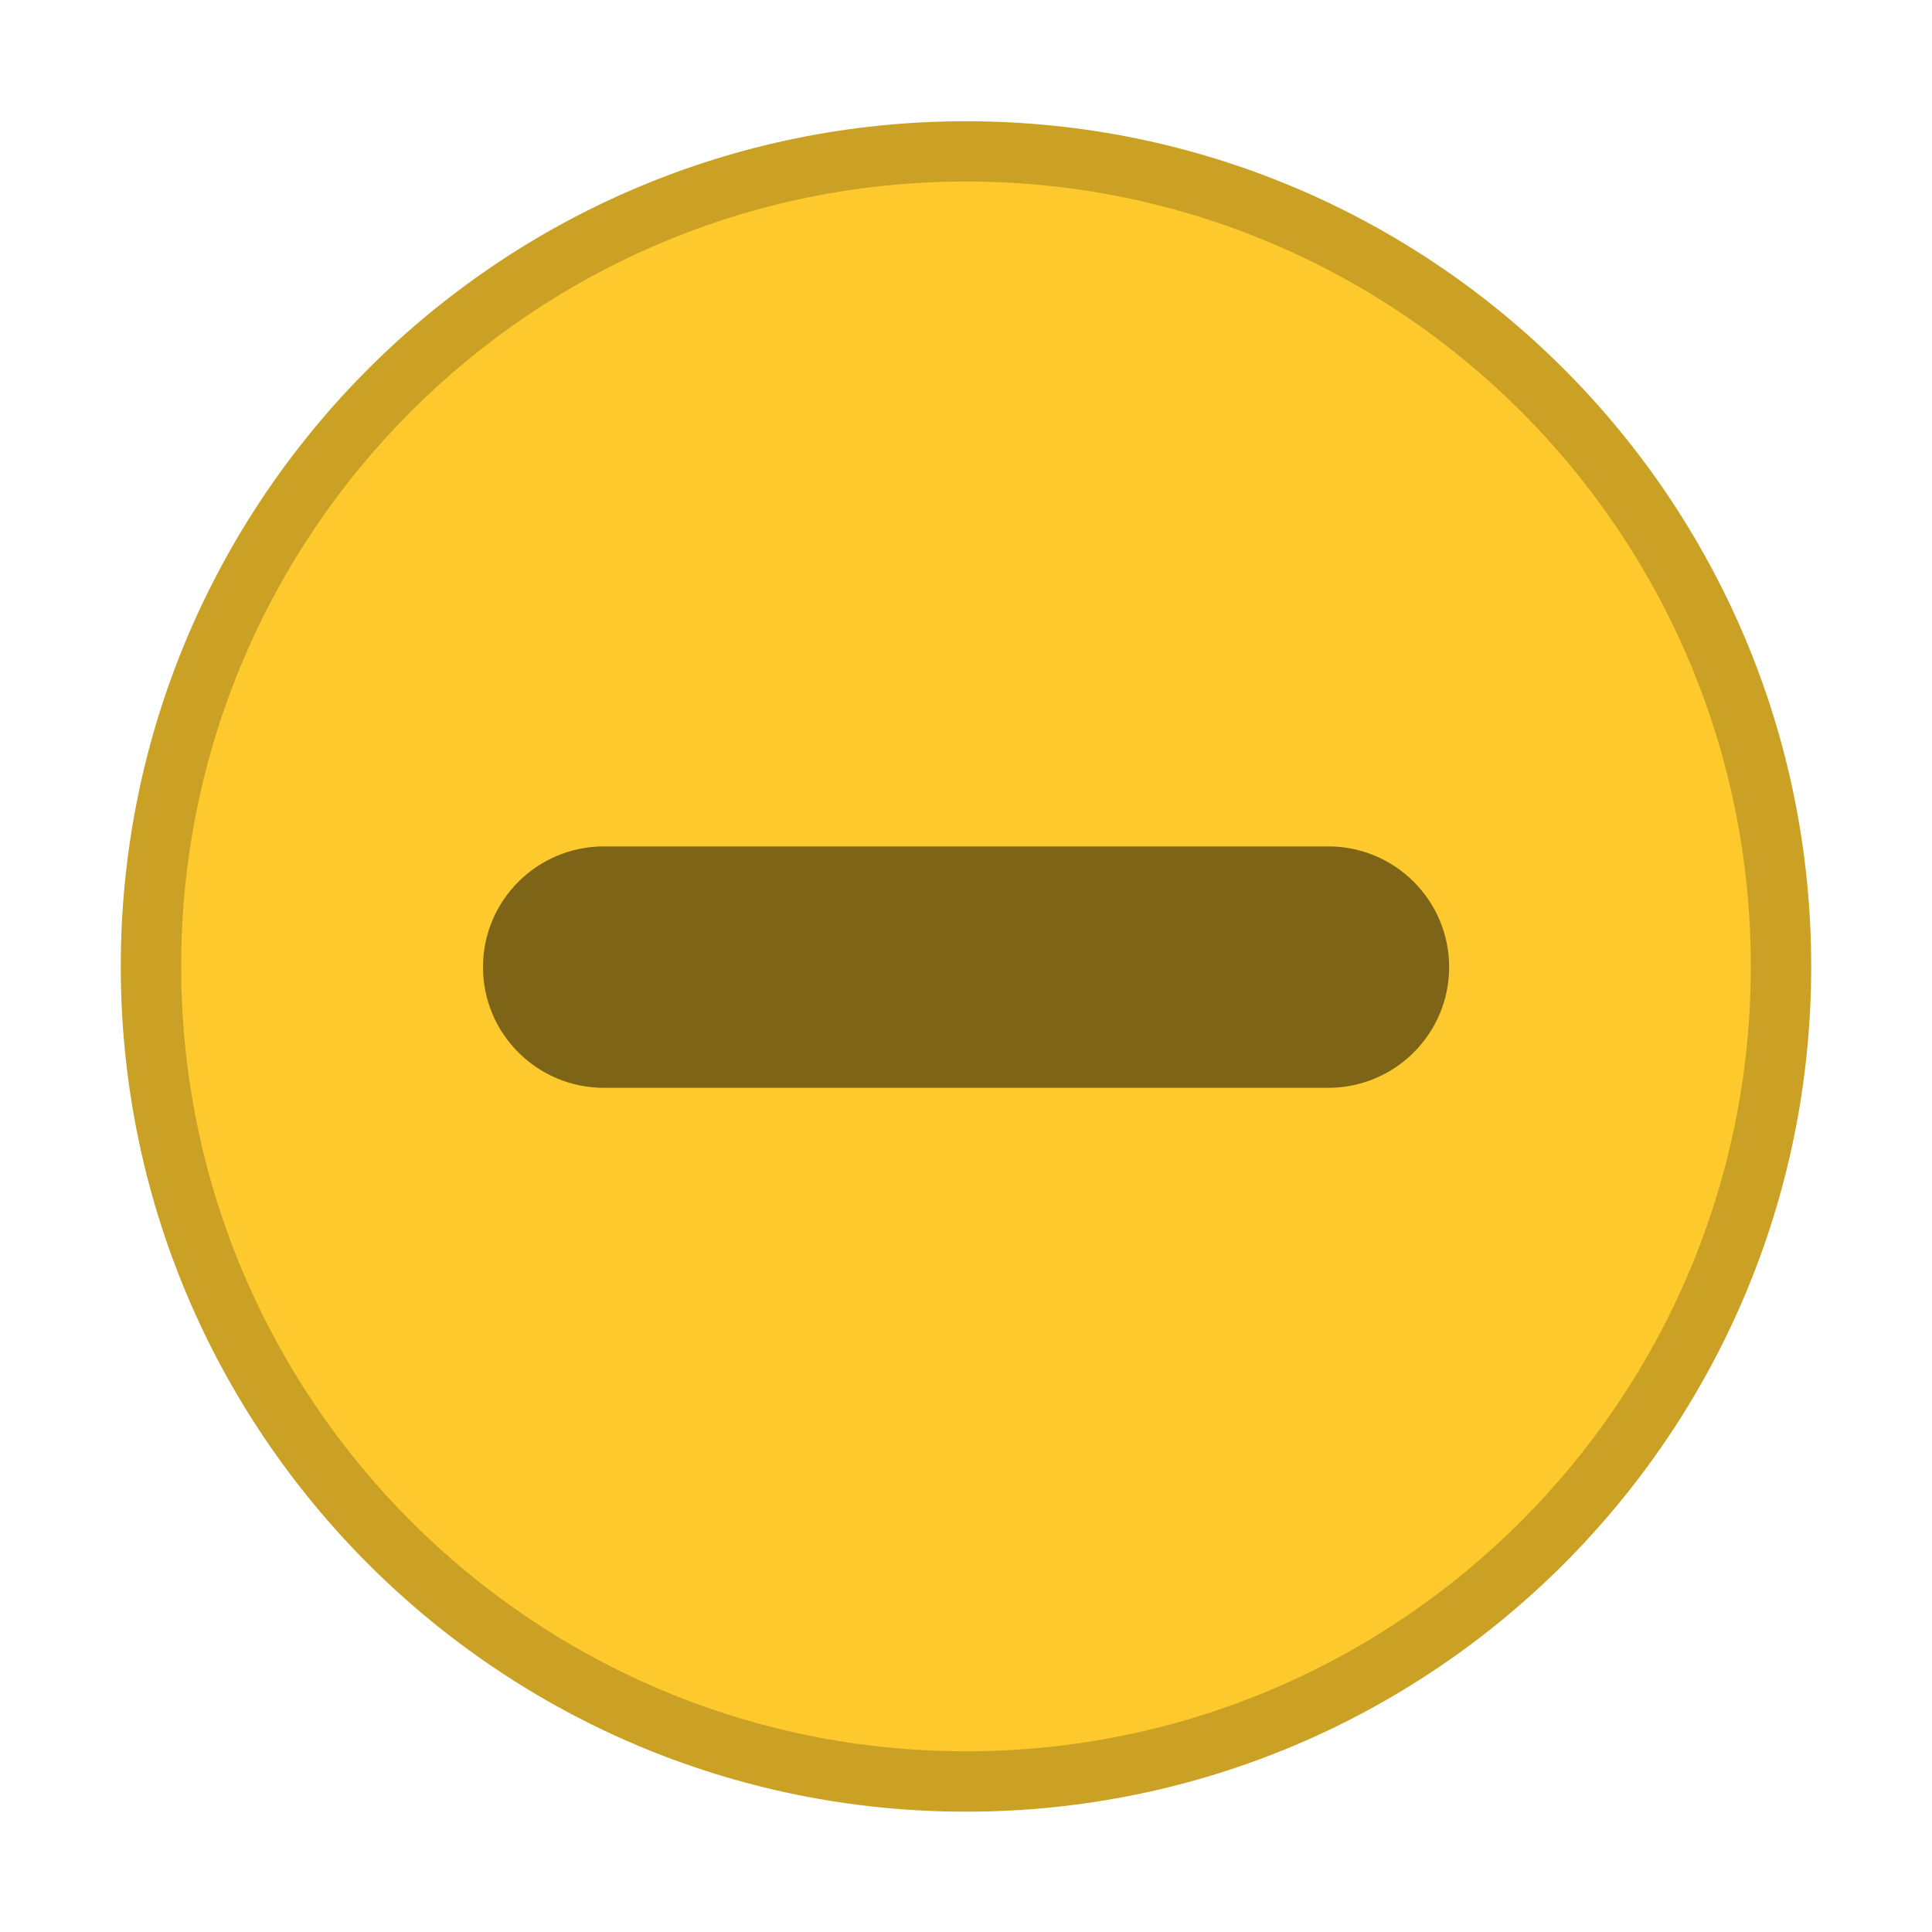
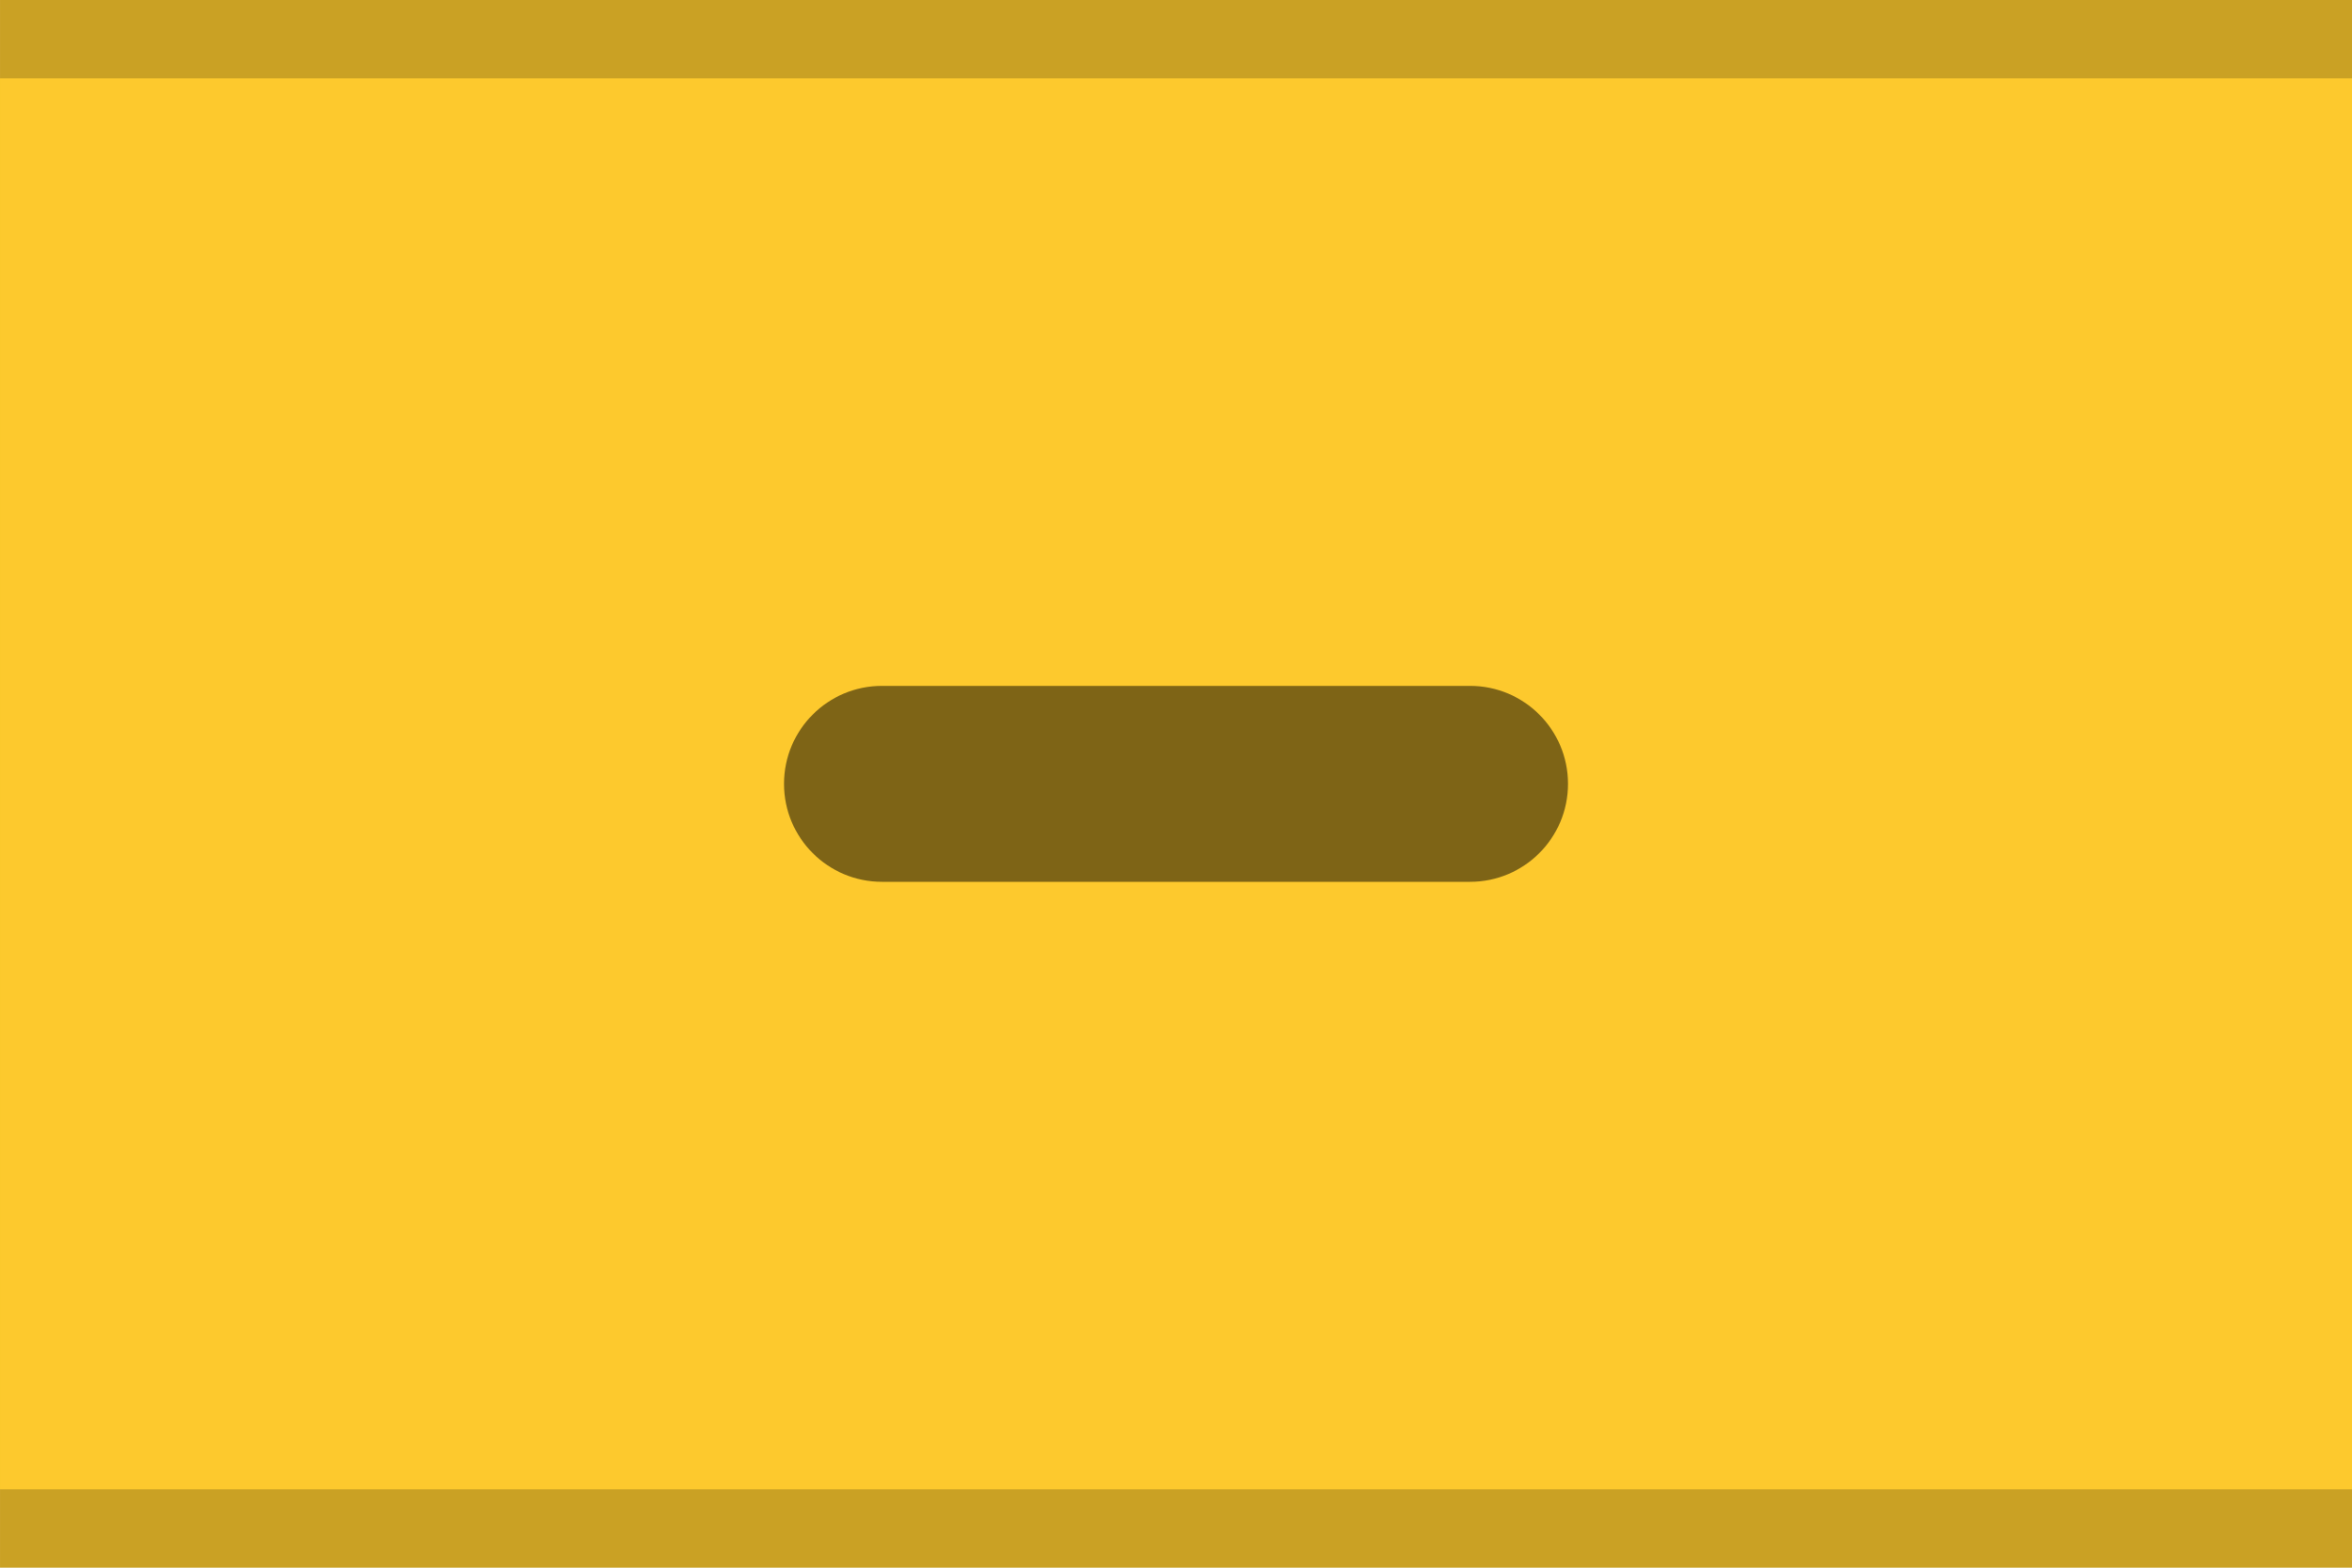
- <svg xmlns="http://www.w3.org/2000/svg" width="16" height="16" version="1.1">
-   <g transform="matrix(3.7795 0 0 3.7795 -266 -584.52)">
-     <g transform="matrix(.26465 0 0 .26465 70.643 154.92)" enable-background="new">
-       <g transform="translate(-5,-1033.4)" fill-rule="evenodd">
-         <path d="m12.003 1047.4c3.865 0 6.998-3.133 6.998-6.998s-3.133-6.998-6.998-6.998c-3.865 0-6.998 3.133-6.998 6.998 0 3.865 3.133 6.998 6.998 6.998" fill="#caa124" stroke-width=".778" />
-         <path d="m12.003 1046.9c3.589 0 6.498-2.91 6.498-6.499s-2.909-6.498-6.498-6.498c-3.589 0-6.498 2.909-6.498 6.498s2.909 6.499 6.498 6.499" fill="#fdc92d" stroke-width=".765" />
+ <svg xmlns="http://www.w3.org/2000/svg" width="20mm" height="13.333mm" viewBox="0 0 20 13.333" version="1.1" id="svg1">
+   <defs id="defs1" />
+   <g id="layer1" transform="translate(-87.99492,-187.8045)">
+     <g id="g45" transform="matrix(0.3333333,0,0,0.3333333,63.33037,132.2852)">
+       <g id="g29">
+         <rect style="fill:#caa124;fill-opacity:1;stroke-width:0.265" id="rect28" width="60" height="40" x="73.994" y="166.558" />
+         <rect style="fill:#fdc92d;fill-opacity:1;stroke-width:0.251" id="rect29" width="60" height="36" x="73.994" y="168.558" />
      </g>
+       <rect x="93.994" y="184.058" width="20" height="5" ry="2.5" opacity="0.5" id="rect2" style="stroke-width:9.449" />
    </g>
-     <rect x="71.438" y="156.51" width="2.117" height=".529" ry=".265" opacity=".5" />
  </g>
</svg>
